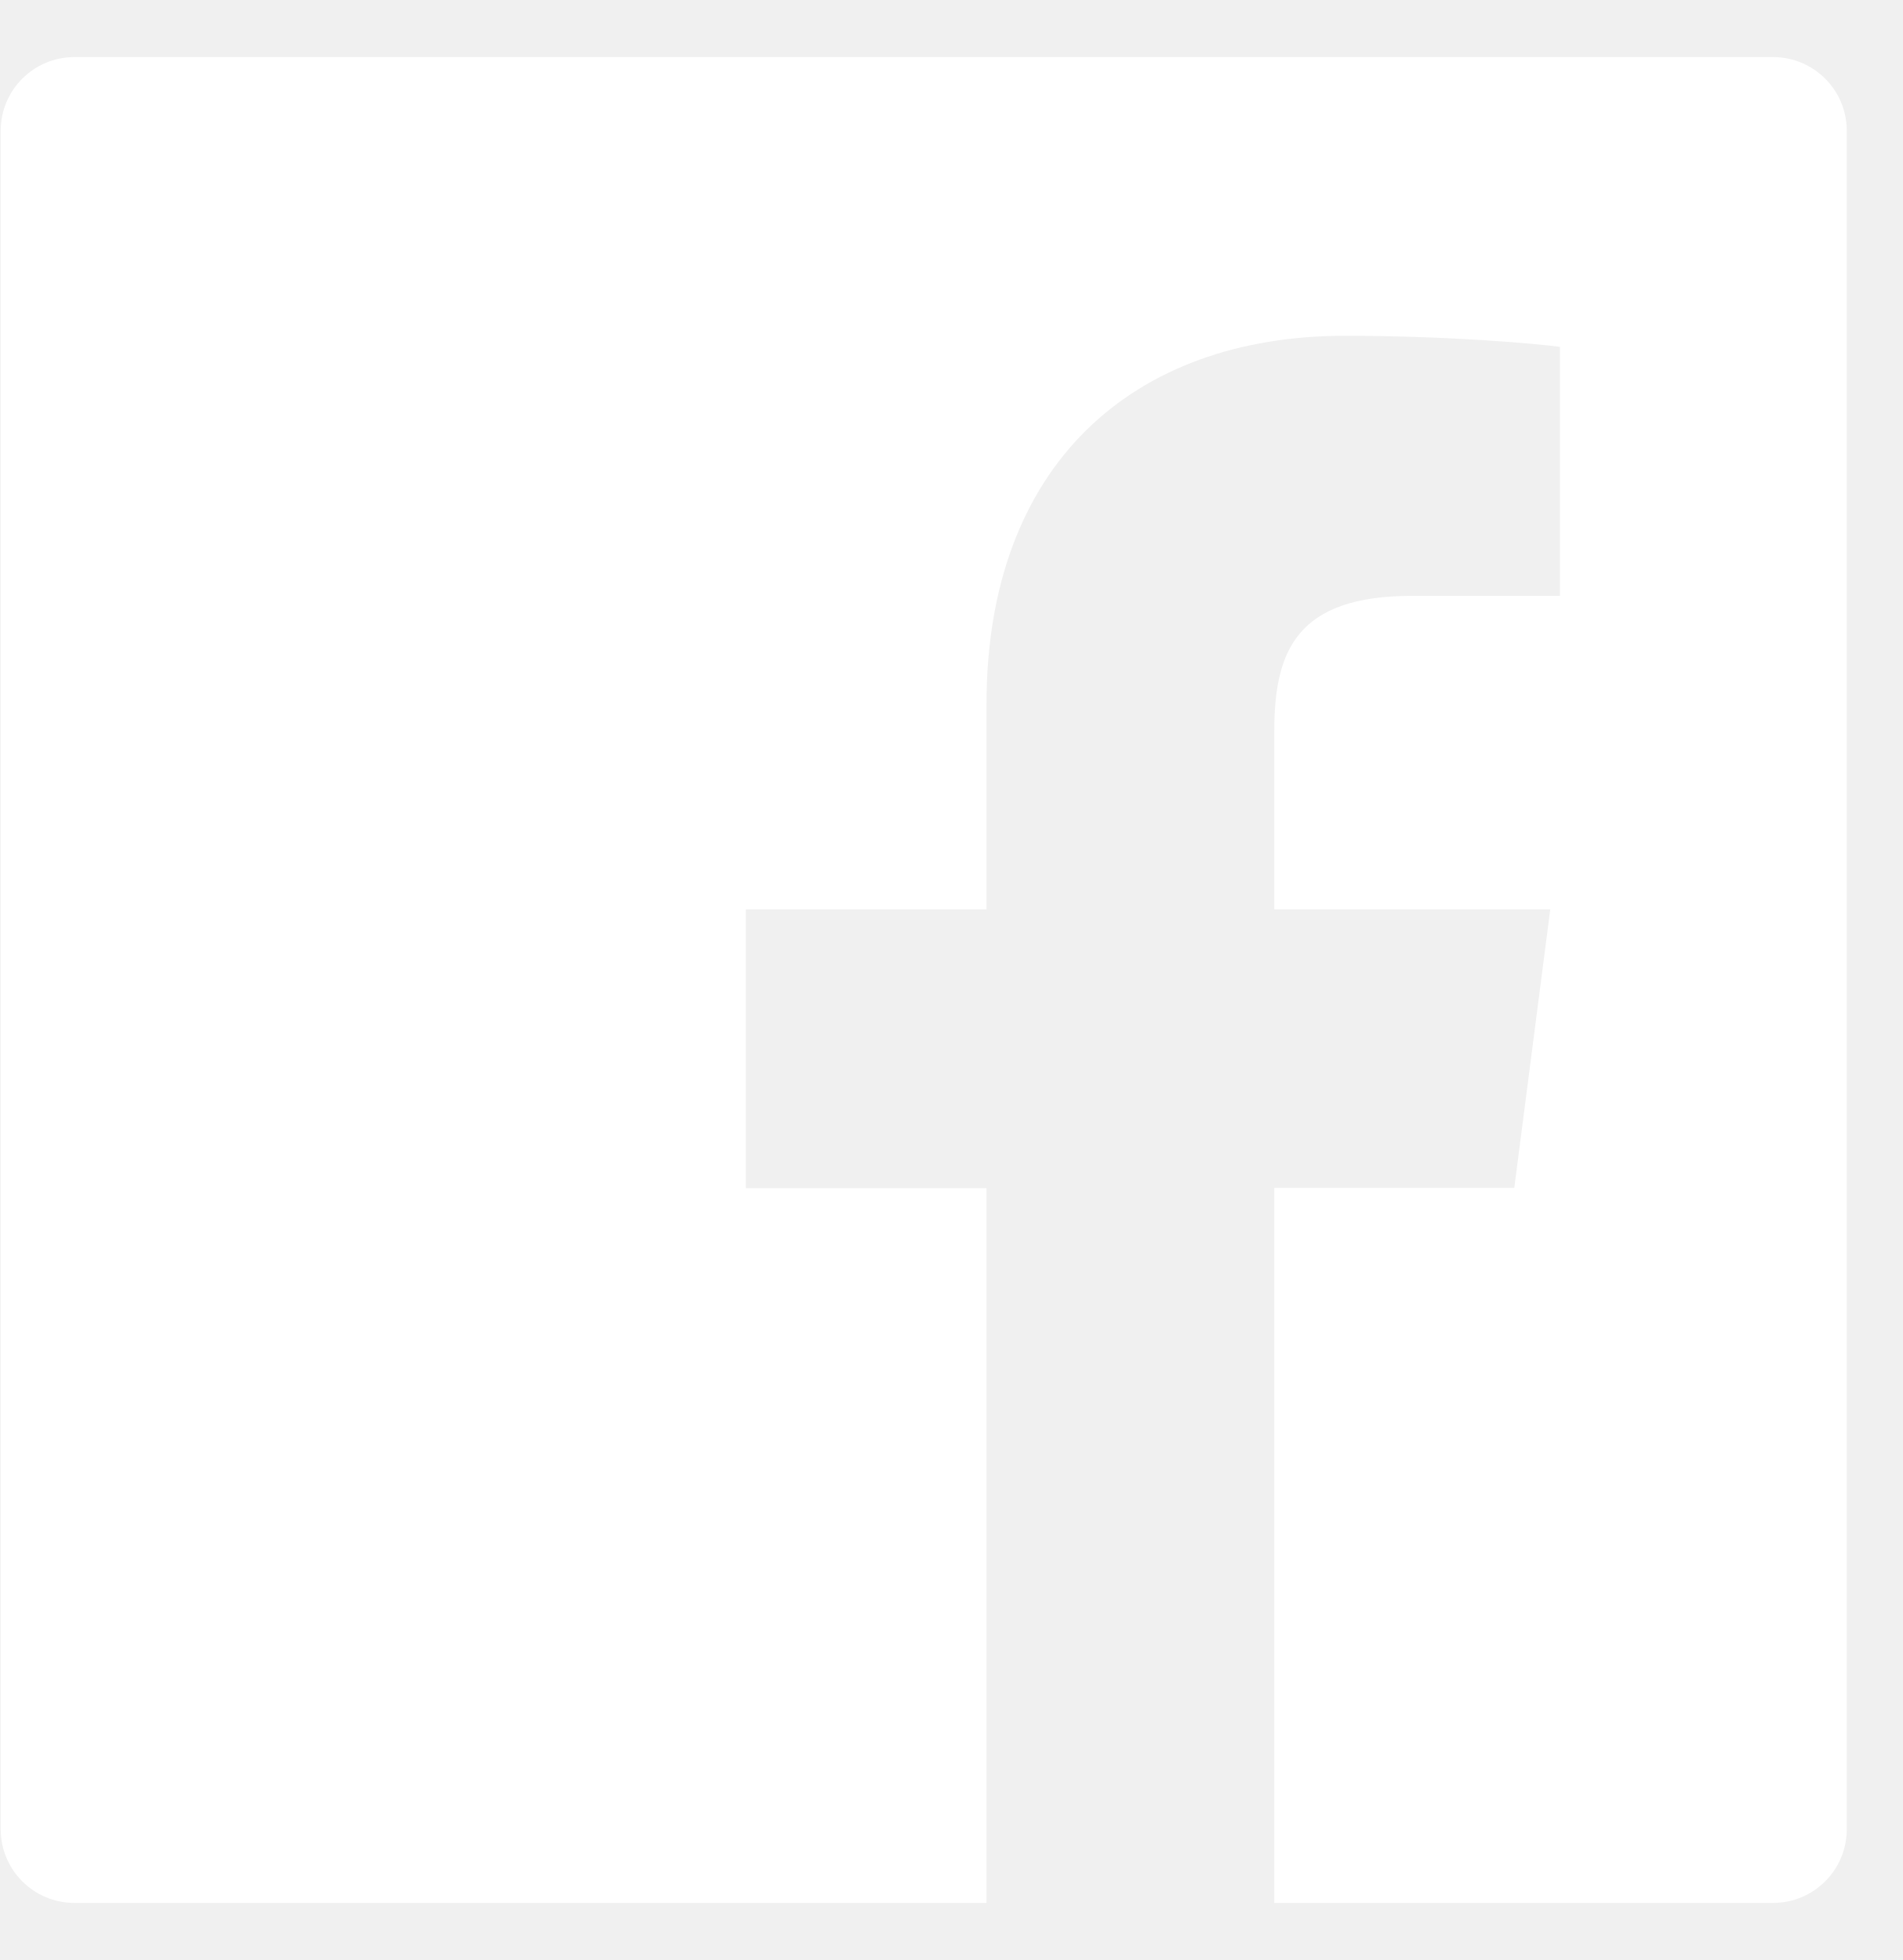
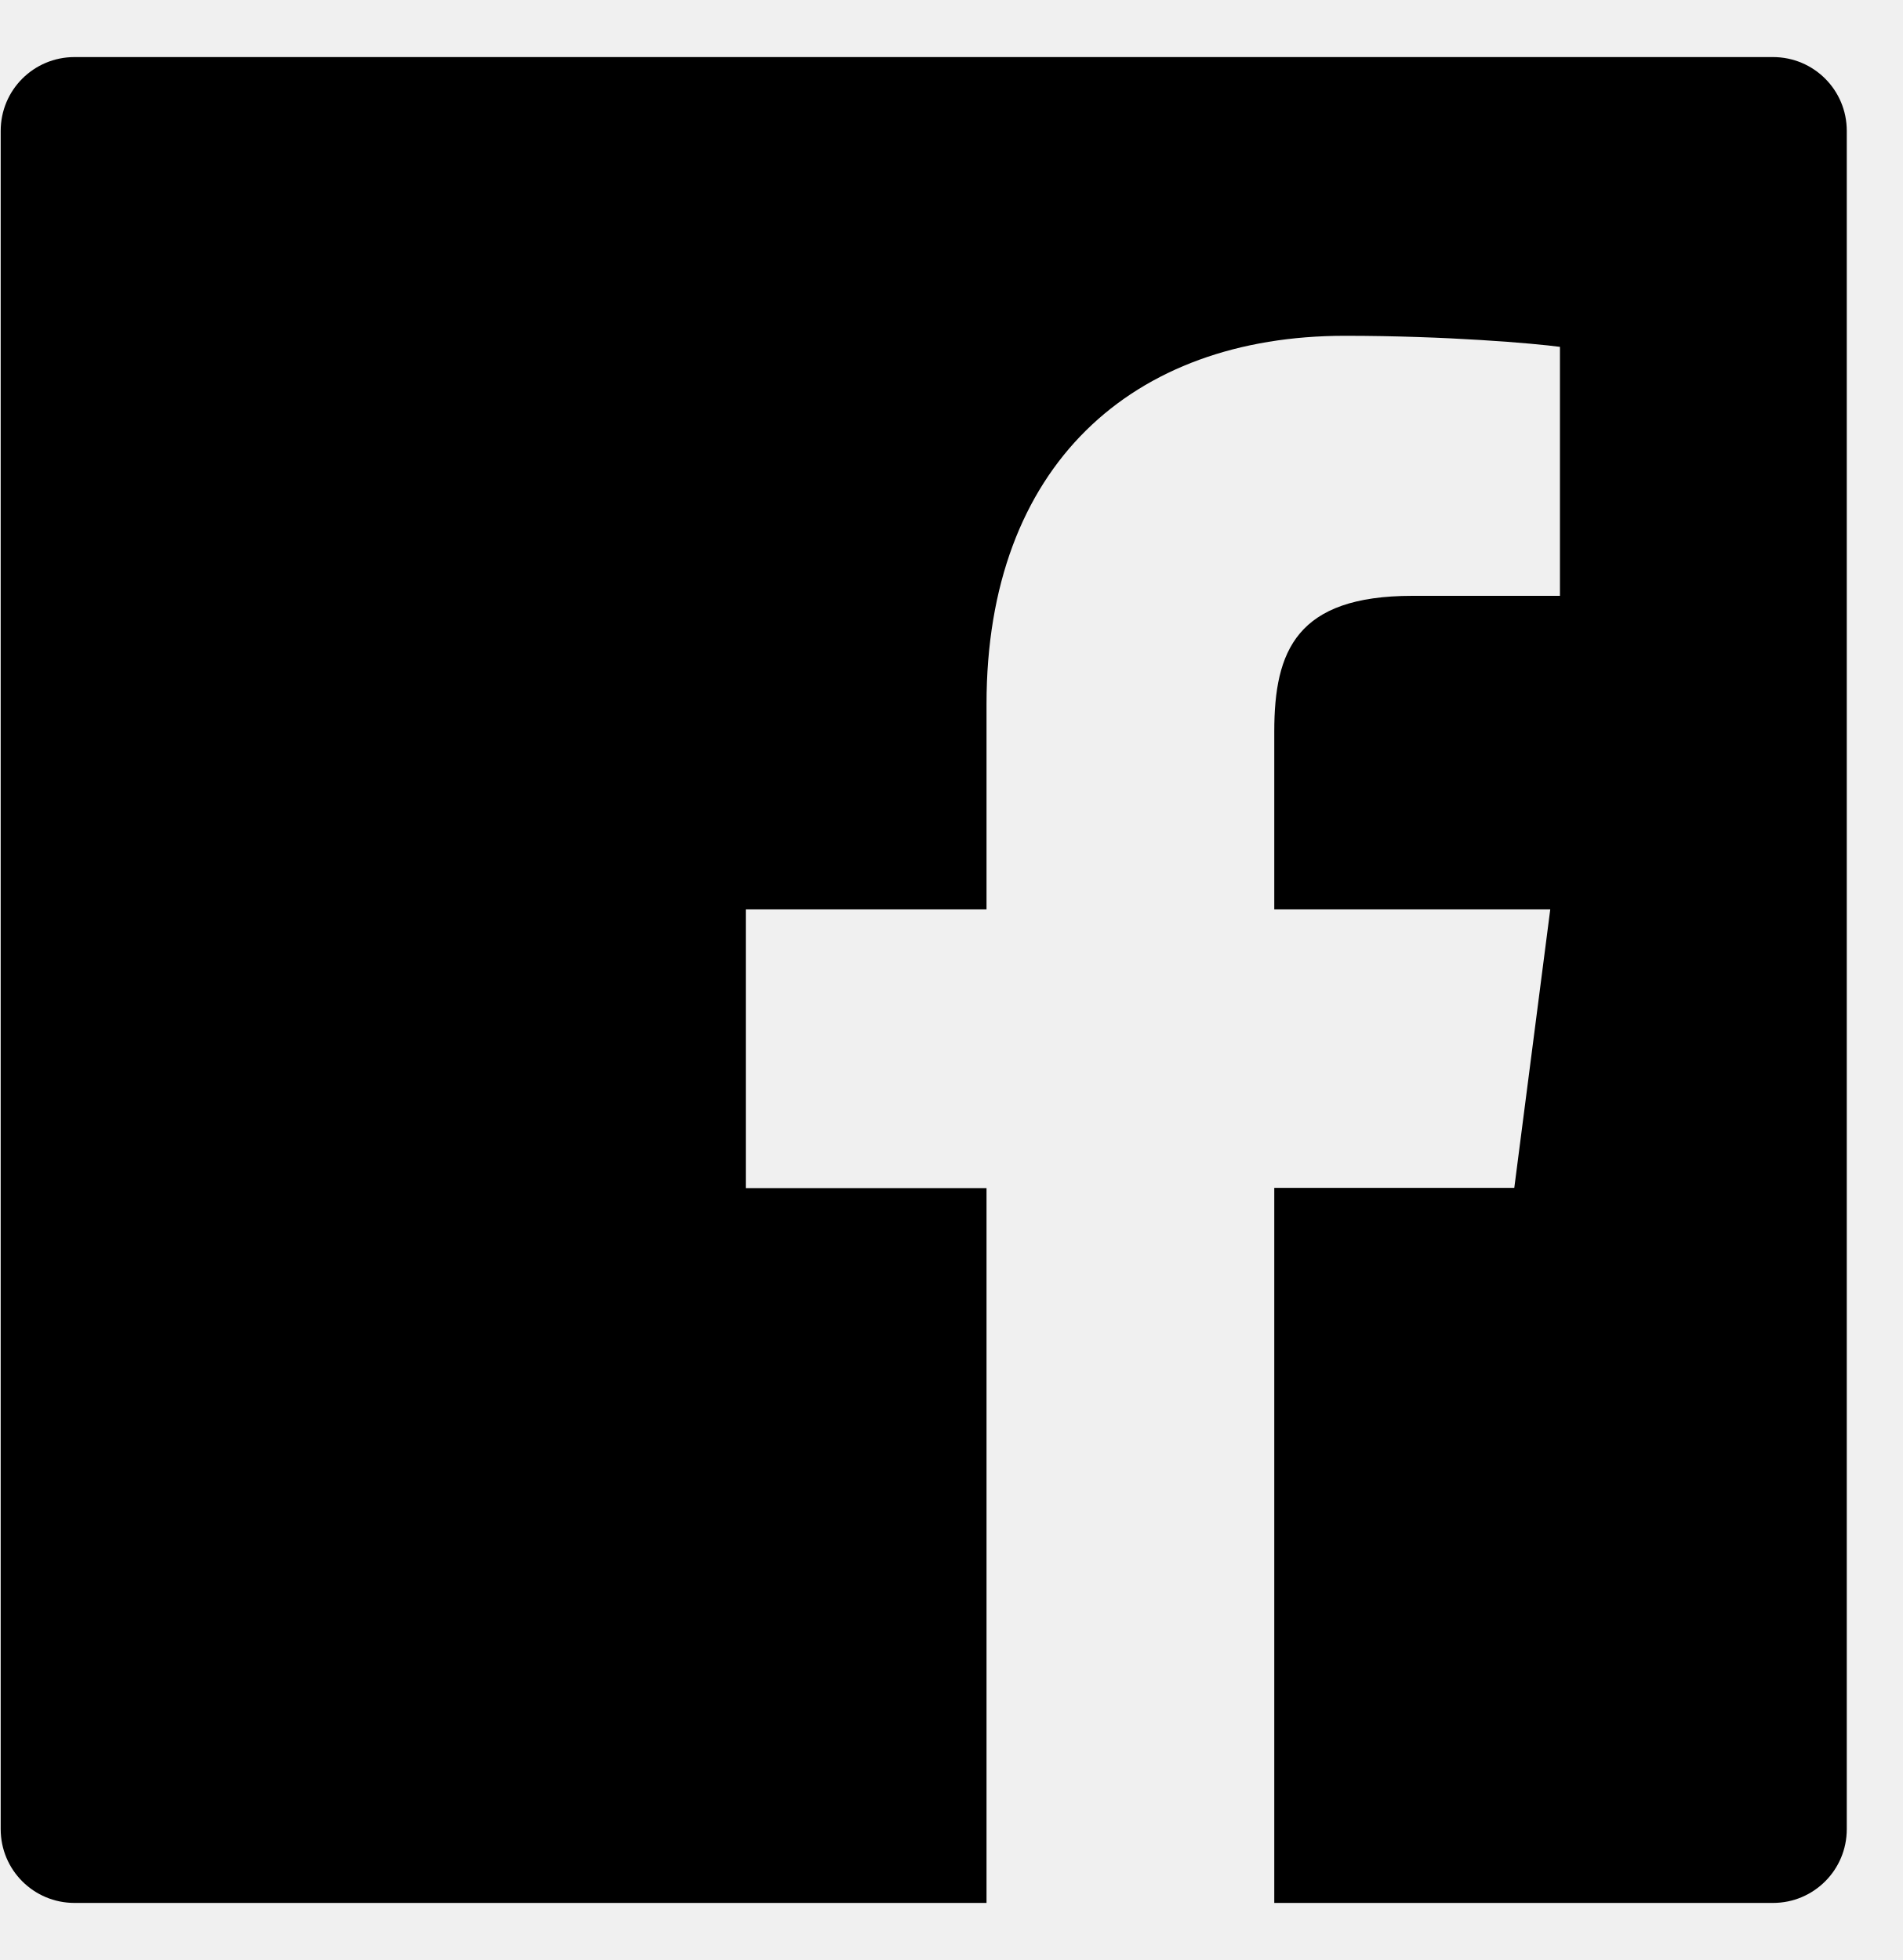
<svg xmlns="http://www.w3.org/2000/svg" width="33" height="34" viewBox="0 0 33 34" fill="none">
-   <path d="M30.752 0.99H1.293C0.584 0.99 0.012 1.562 0.012 2.27V31.73C0.012 32.438 0.584 33.01 1.293 33.01H30.752C31.46 33.01 32.032 32.438 32.032 31.73V2.27C32.032 1.562 31.46 0.99 30.752 0.99ZM27.053 10.336H24.496C22.49 10.336 22.102 11.288 22.102 12.689V15.775H26.889L26.265 20.606H22.102V33.01H17.111V20.61H12.936V15.775H17.111V12.213C17.111 8.078 19.637 5.825 23.327 5.825C25.096 5.825 26.613 5.957 27.057 6.017V10.336H27.053Z" fill="white" />
+   <path d="M30.752 0.99H1.293C0.584 0.99 0.012 1.562 0.012 2.27V31.73C0.012 32.438 0.584 33.01 1.293 33.01H30.752C31.46 33.01 32.032 32.438 32.032 31.73V2.27C32.032 1.562 31.46 0.99 30.752 0.99ZM27.053 10.336H24.496C22.49 10.336 22.102 11.288 22.102 12.689V15.775H26.889L26.265 20.606H22.102V33.01H17.111V20.61H12.936V15.775H17.111V12.213C17.111 8.078 19.637 5.825 23.327 5.825C25.096 5.825 26.613 5.957 27.057 6.017V10.336H27.053Z" fill="currentColor" />
</svg>
